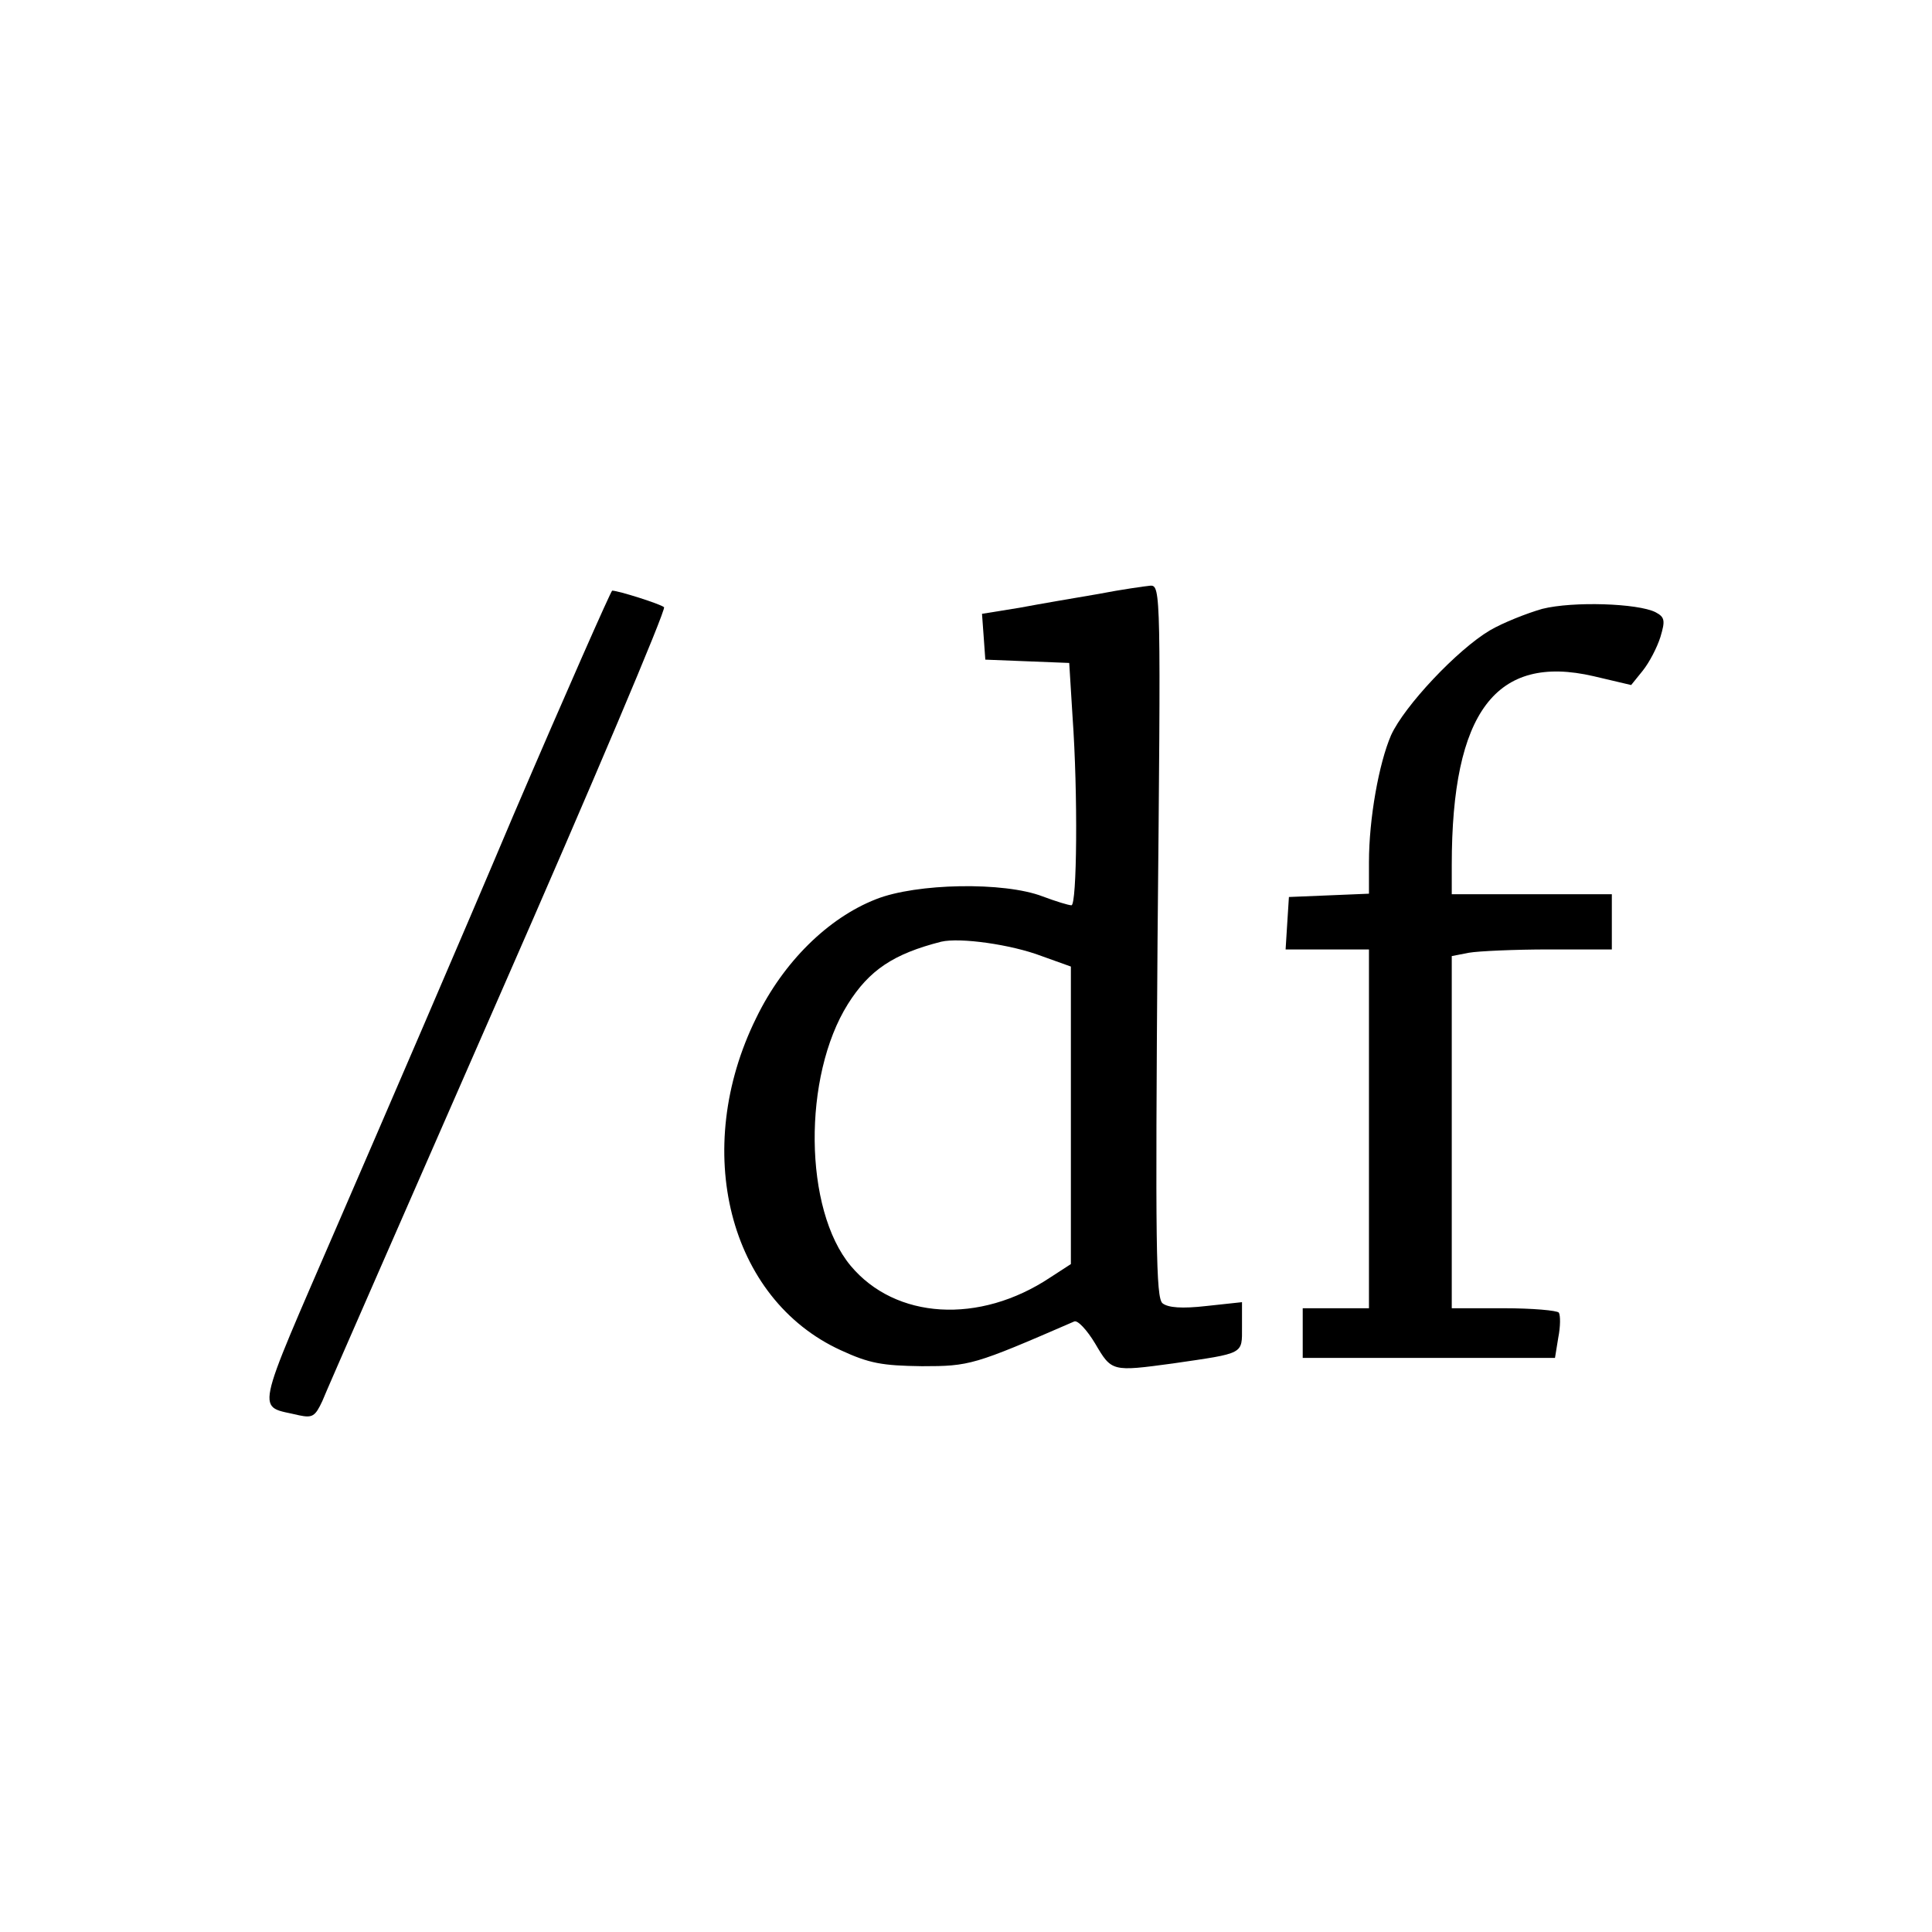
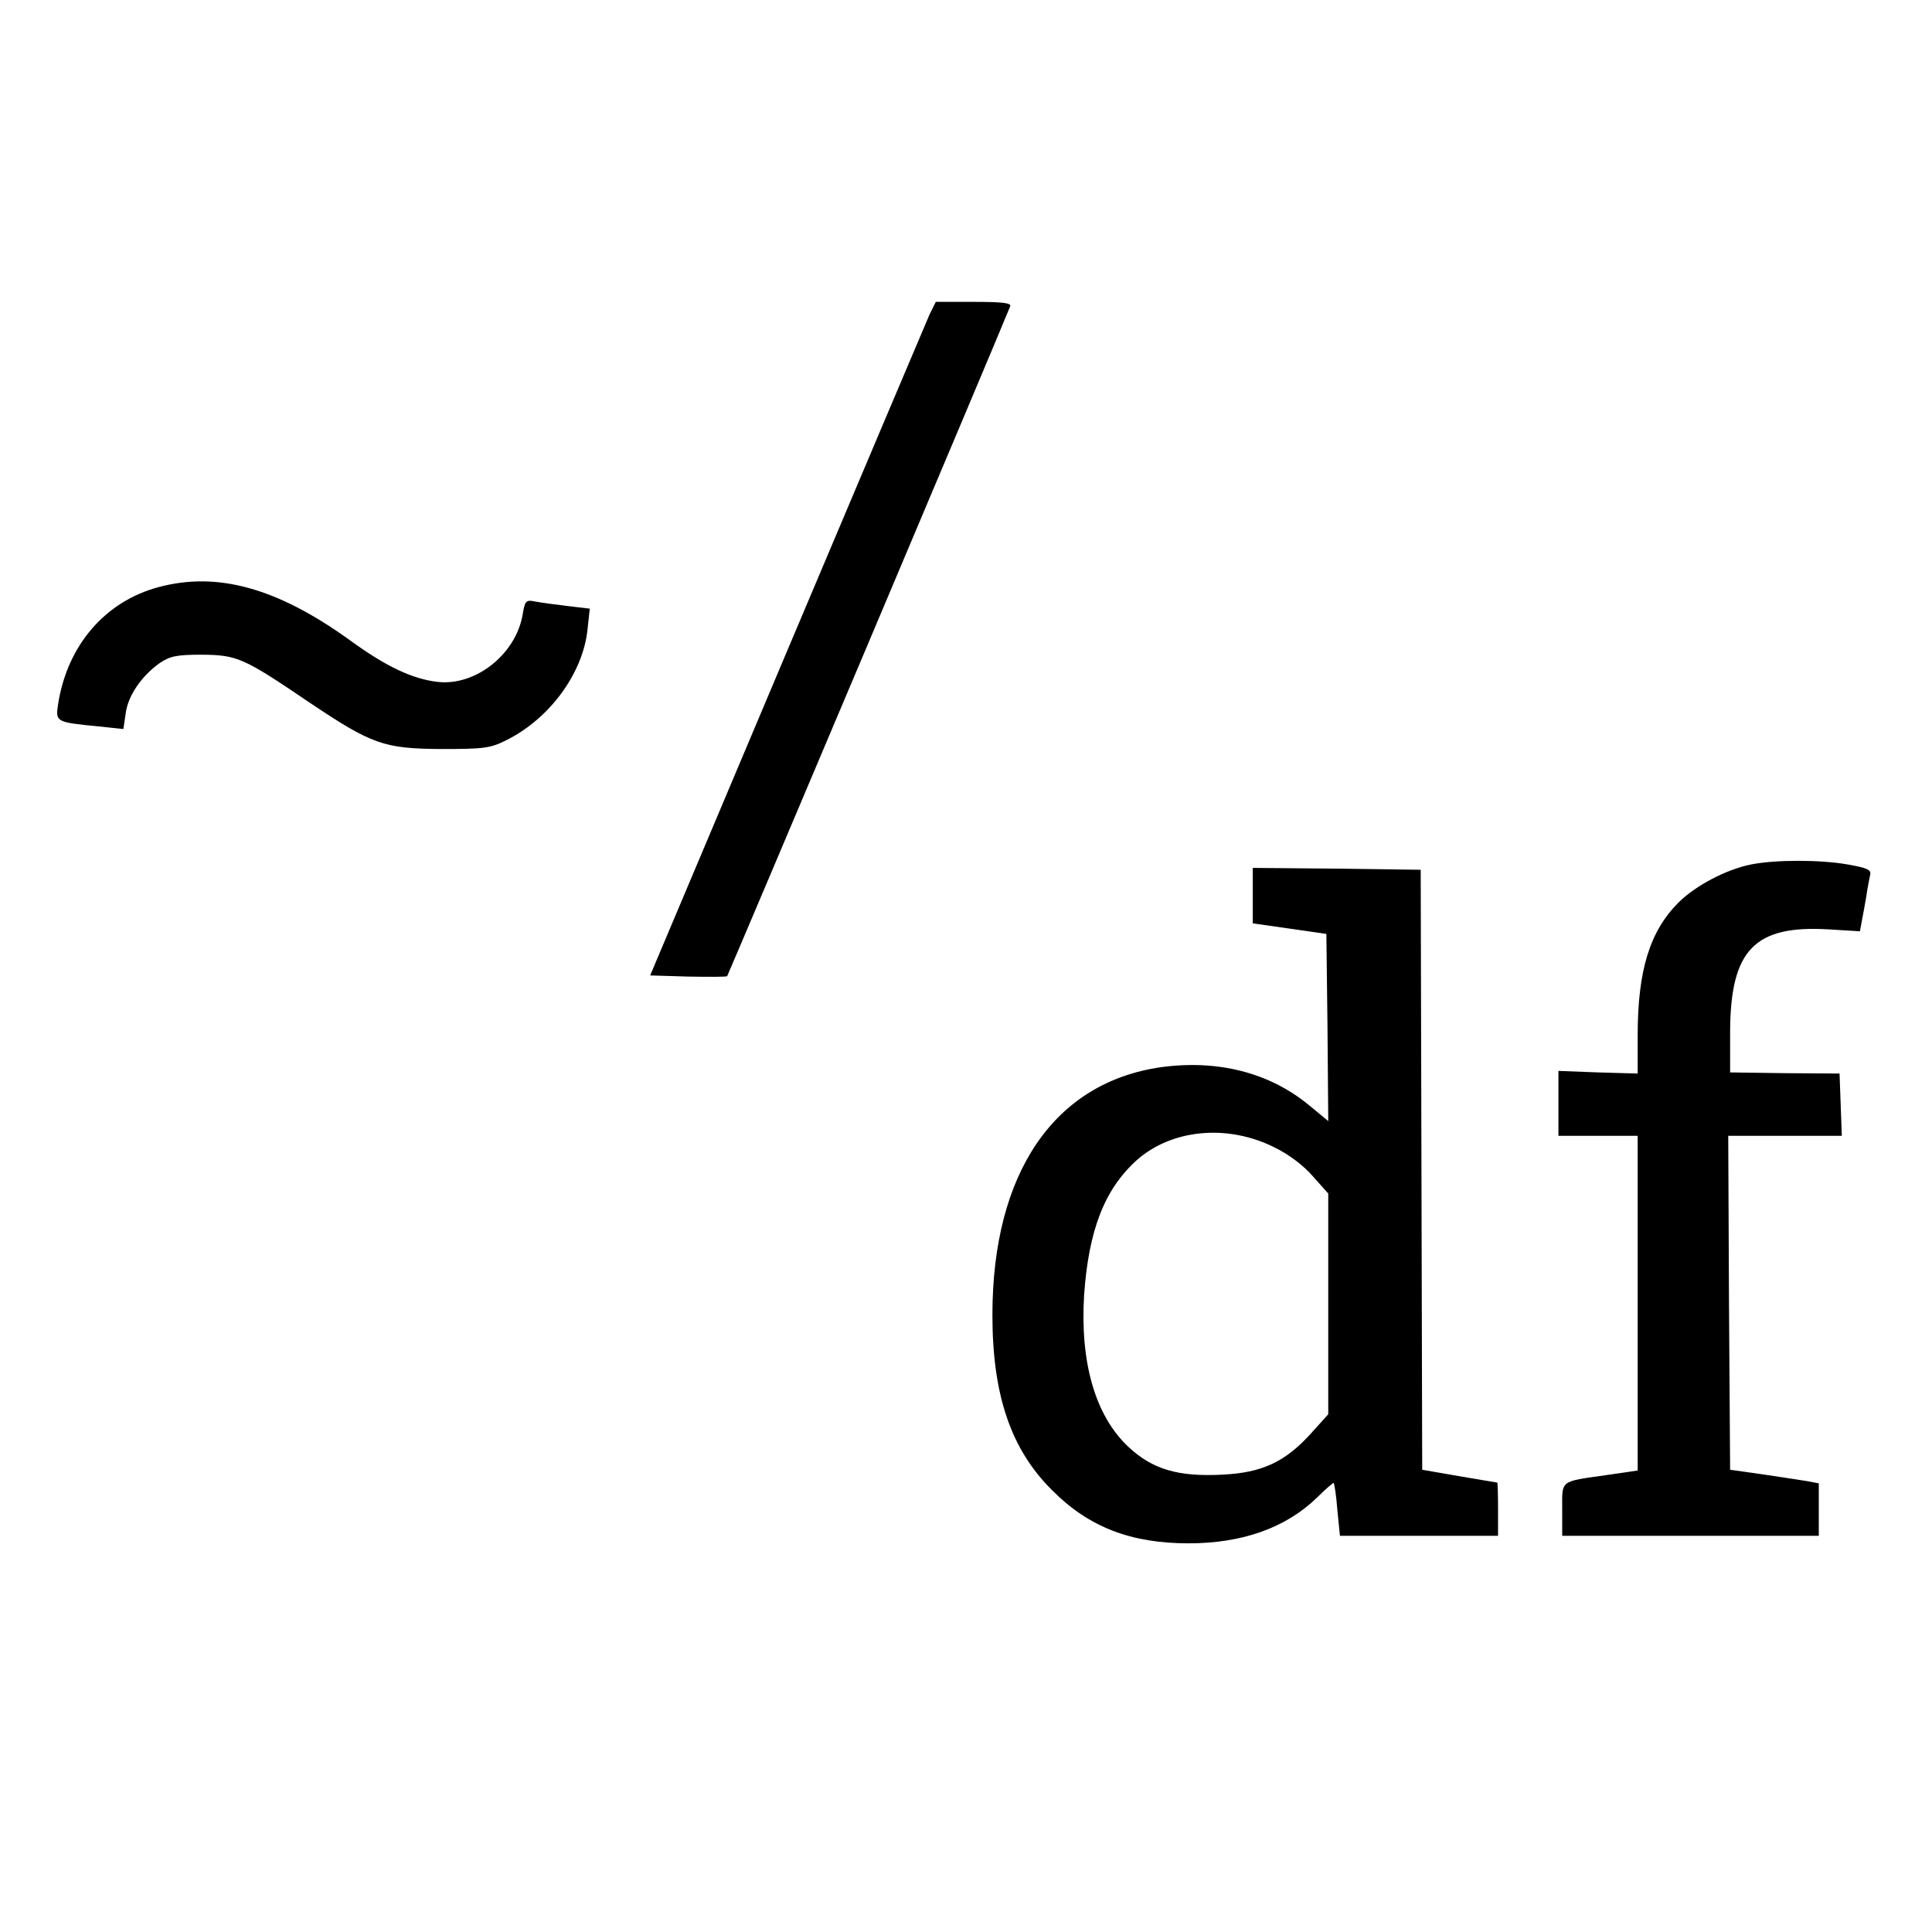
- <svg xmlns="http://www.w3.org/2000/svg" version="1.0" width="350pt" height="350pt" viewBox="0 0 350 350" preserveAspectRatio="xMidYMid meet">
-   <g transform="translate(0,350) scale(0.1,-0.1)" fill="#000000" stroke="none">
-     <path d="M1990 2424 c-41 -7 -106 -18 -143 -25 l-68 -11 3 -41 3 -42 76 -3 76 -3 6 -97 c10 -140 8 -342 -2 -342 -5 0 -28 7 -52 16 -70 27 -229 24 -302 -5 -87 -34 -168 -114 -217 -215 -118 -239 -50 -509 153 -602 52 -24 75 -28 147 -29 87 0 94 2 276 81 6 3 23 -15 38 -40 30 -51 30 -51 141 -36 130 19 125 16 125 66 l0 45 -65 -7 c-44 -5 -69 -3 -79 5 -12 10 -13 105 -9 657 6 629 6 644 -13 643 -10 -1 -53 -7 -94 -15z m-103 -656 l53 -19 0 -270 0 -269 -37 -24 c-129 -86 -281 -76 -362 21 -85 102 -87 343 -5 474 39 62 83 91 169 113 34 8 127 -5 182 -26z" />
-     <path d="M930 2023 c-95 -225 -238 -556 -316 -736 -157 -363 -150 -332 -72 -351 24 -5 29 -2 42 26 7 18 152 348 320 732 169 385 303 702 299 706 -7 6 -83 30 -94 30 -2 0 -83 -183 -179 -407z" />
-     <path d="M2794 2397 c-28 -8 -71 -25 -95 -39 -59 -35 -155 -137 -179 -190 -22 -51 -40 -151 -40 -230 l0 -57 -72 -3 -73 -3 -3 -47 -3 -48 75 0 76 0 0 -325 0 -325 -60 0 -60 0 0 -45 0 -45 229 0 228 0 6 37 c4 20 4 40 1 45 -3 4 -48 8 -100 8 l-94 0 0 319 0 319 31 6 c17 3 83 6 145 6 l114 0 0 50 0 50 -145 0 -145 0 0 53 c0 277 80 383 257 342 l68 -16 21 26 c12 15 26 42 32 61 9 30 8 36 -9 45 -32 16 -149 20 -205 6z" />
+ <svg xmlns="http://www.w3.org/2000/svg" version="1.0" width="512pt" height="512pt" viewBox="0 0 512 512" preserveAspectRatio="xMidYMid meet">
+   <g transform="translate(0,512) scale(0.1,-0.1)" fill="#000000" stroke="none">
+     <path d="M2464 4288 c-8 -18 -178 -420 -378 -893 l-363 -860 100 -3 c55 -1 101 -1 104 1 3 4 719 1697 750 1775 4 9 -19 12 -96 12 l-101 0 -16 -32z" />
+     <path d="M420 3564 c-142 -38 -242 -155 -266 -310 -7 -47 -7 -48 107 -59 l66 -7 6 41 c6 47 41 98 89 133 28 19 45 23 113 23 94 -1 110 -8 284 -126 167 -112 198 -123 351 -124 112 0 130 2 173 24 114 57 202 177 214 293 l6 55 -59 7 c-33 4 -71 9 -86 12 -24 5 -27 2 -33 -35 -18 -105 -125 -190 -226 -178 -67 8 -137 41 -234 112 -191 137 -349 181 -505 139z" />
+     <path d="M4640 2829 c-65 -13 -147 -56 -192 -101 -76 -76 -108 -180 -108 -352 l0 -101 -105 3 -105 4 0 -86 0 -86 105 0 105 0 0 -443 0 -444 -82 -12 c-126 -18 -118 -12 -118 -92 l0 -69 340 0 340 0 0 70 0 69 -32 6 c-18 3 -71 11 -118 18 l-85 12 -3 443 -2 442 150 0 151 0 -3 83 -3 82 -145 1 -145 2 0 109 c1 216 65 282 262 270 l82 -5 5 27 c3 14 8 44 12 66 3 22 8 47 10 56 4 14 -8 19 -59 28 -73 13 -192 13 -257 0z" />
+     <path d="M3320 2747 l0 -74 98 -14 97 -14 3 -248 2 -248 -52 43 c-105 86 -241 120 -390 100 -284 -40 -448 -280 -448 -657 0 -212 49 -356 158 -464 97 -98 209 -141 362 -141 142 0 258 41 341 122 21 21 41 38 43 38 2 0 7 -31 10 -70 l7 -70 210 0 209 0 0 70 c0 39 -1 70 -2 71 -2 0 -47 8 -101 17 l-98 17 -2 795 -2 795 -222 3 -223 2 0 -73z m56 -667 c38 -18 79 -49 103 -77 l41 -46 0 -292 0 -293 -46 -51 c-68 -75 -129 -104 -235 -109 -117 -6 -185 14 -249 74 -87 82 -128 222 -117 402 12 172 54 280 139 357 92 82 239 97 364 35z" />
  </g>
</svg>
